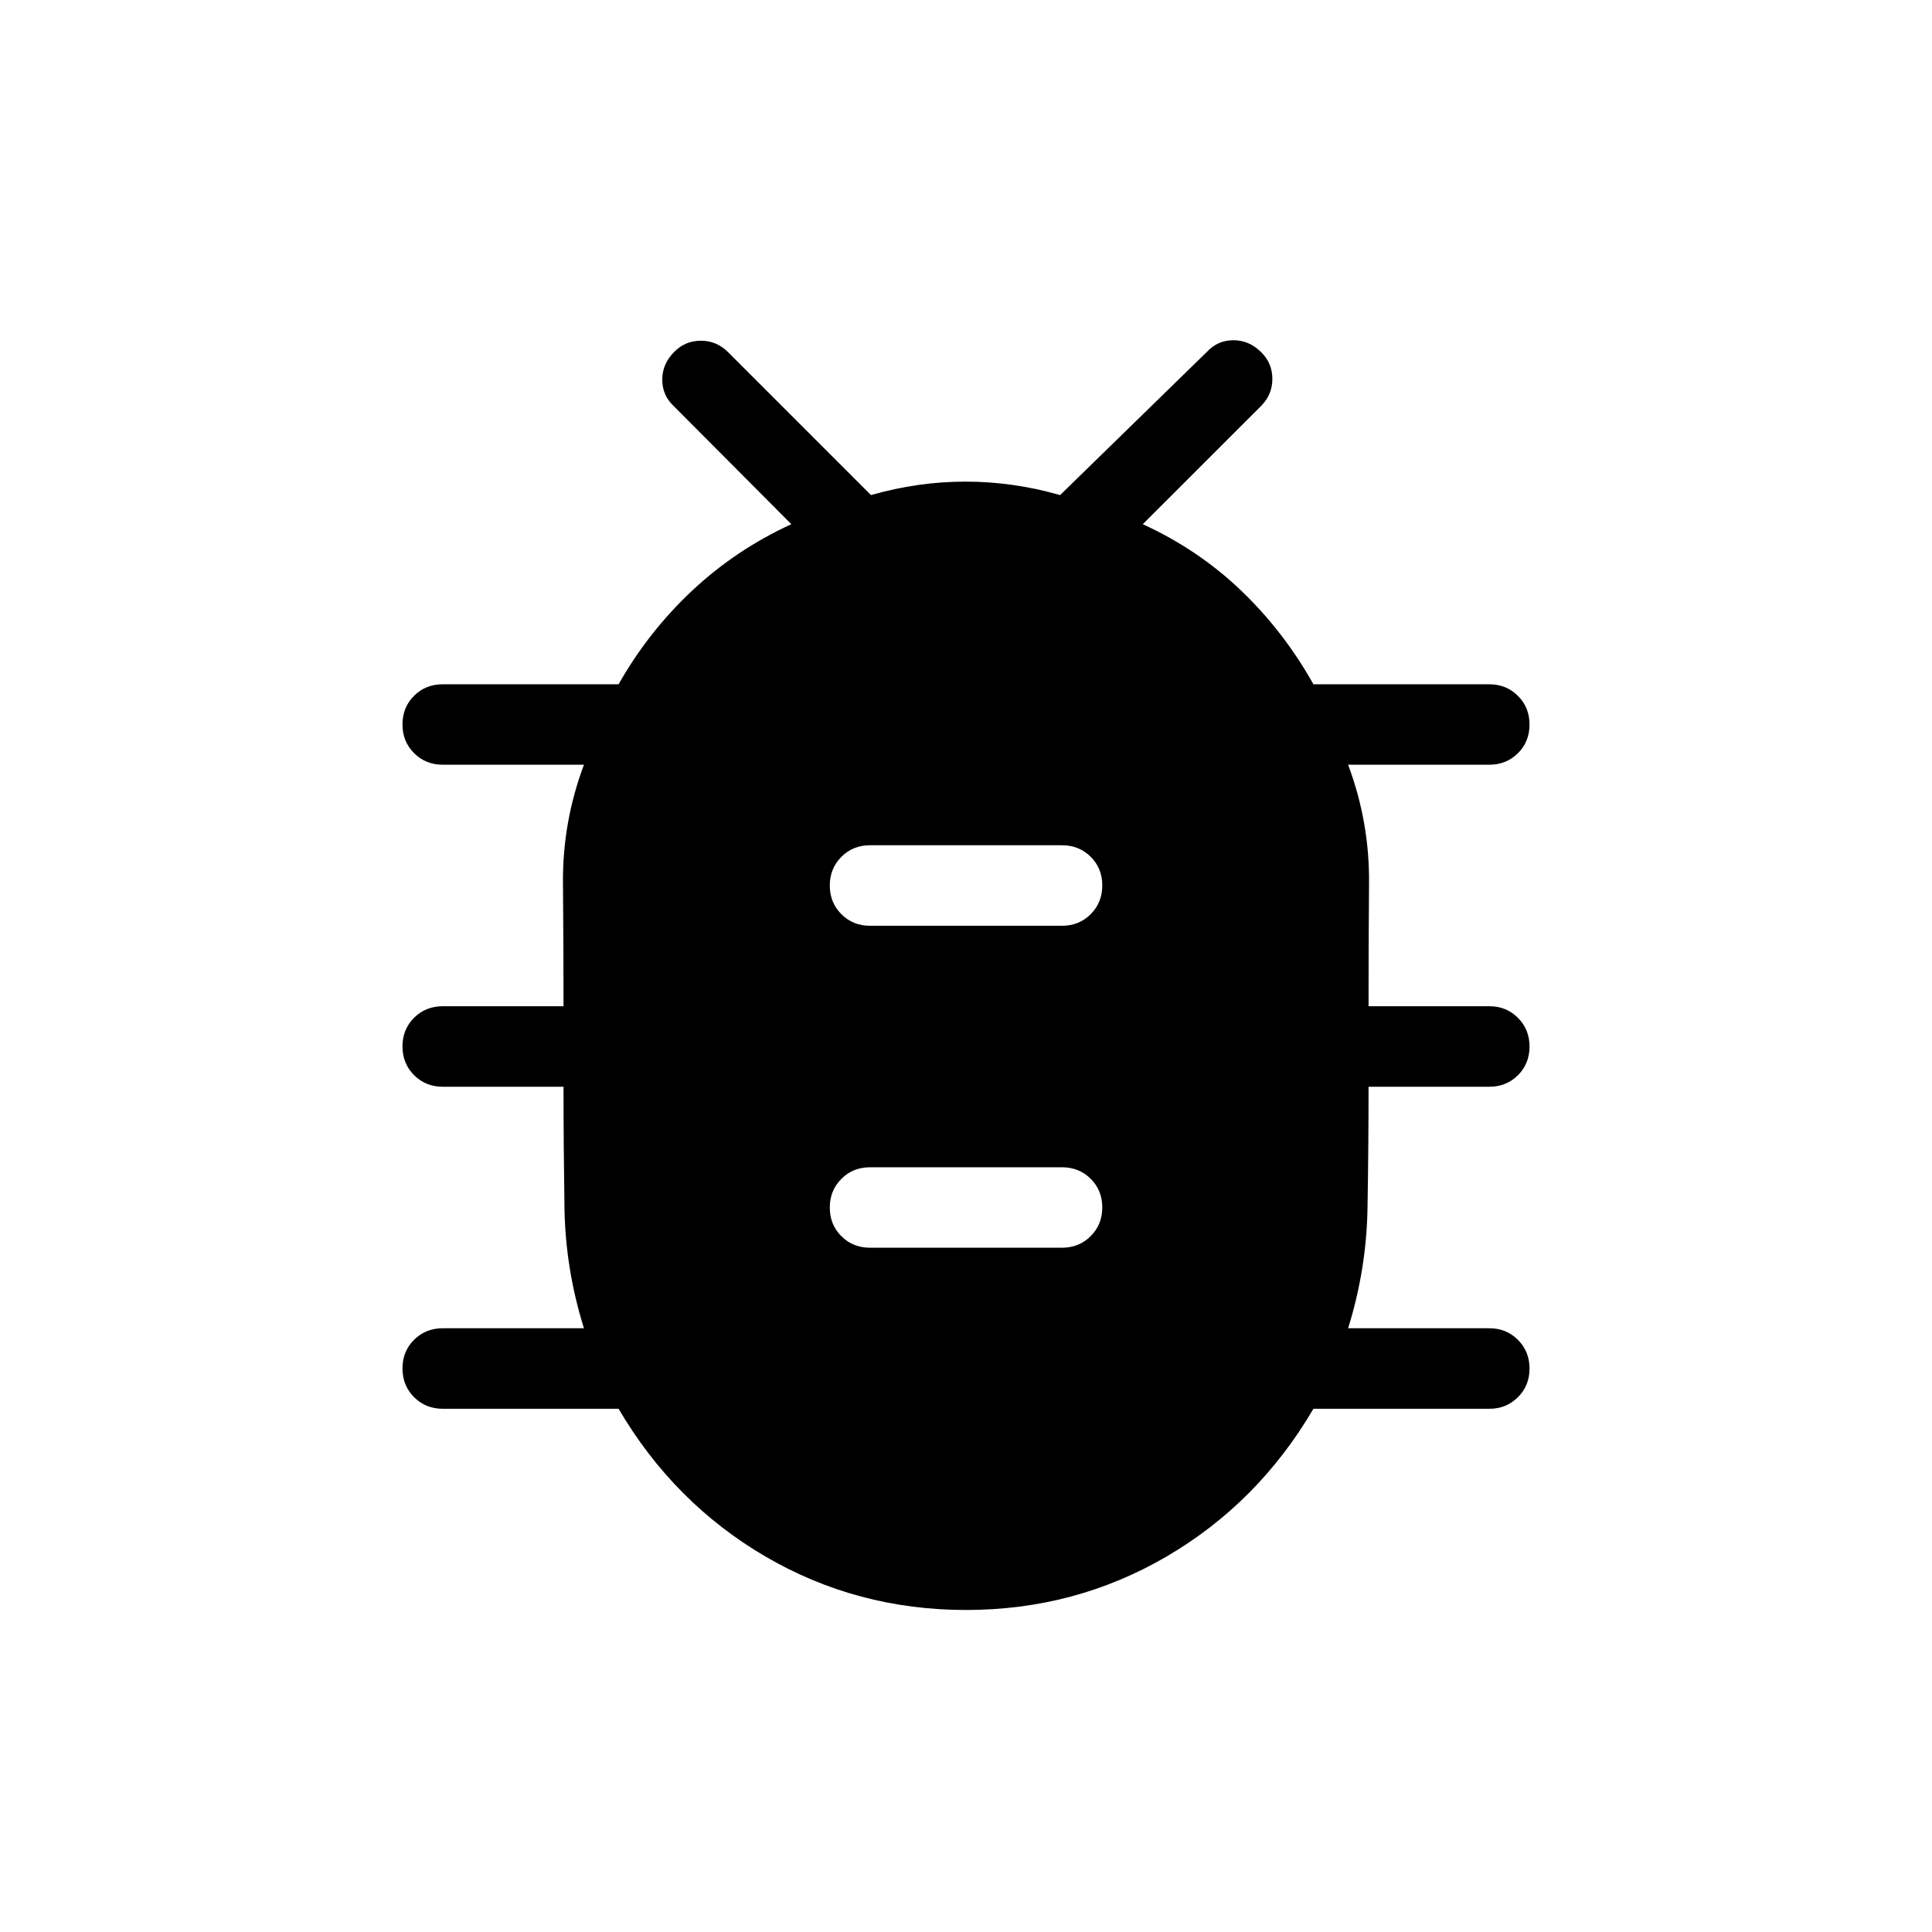
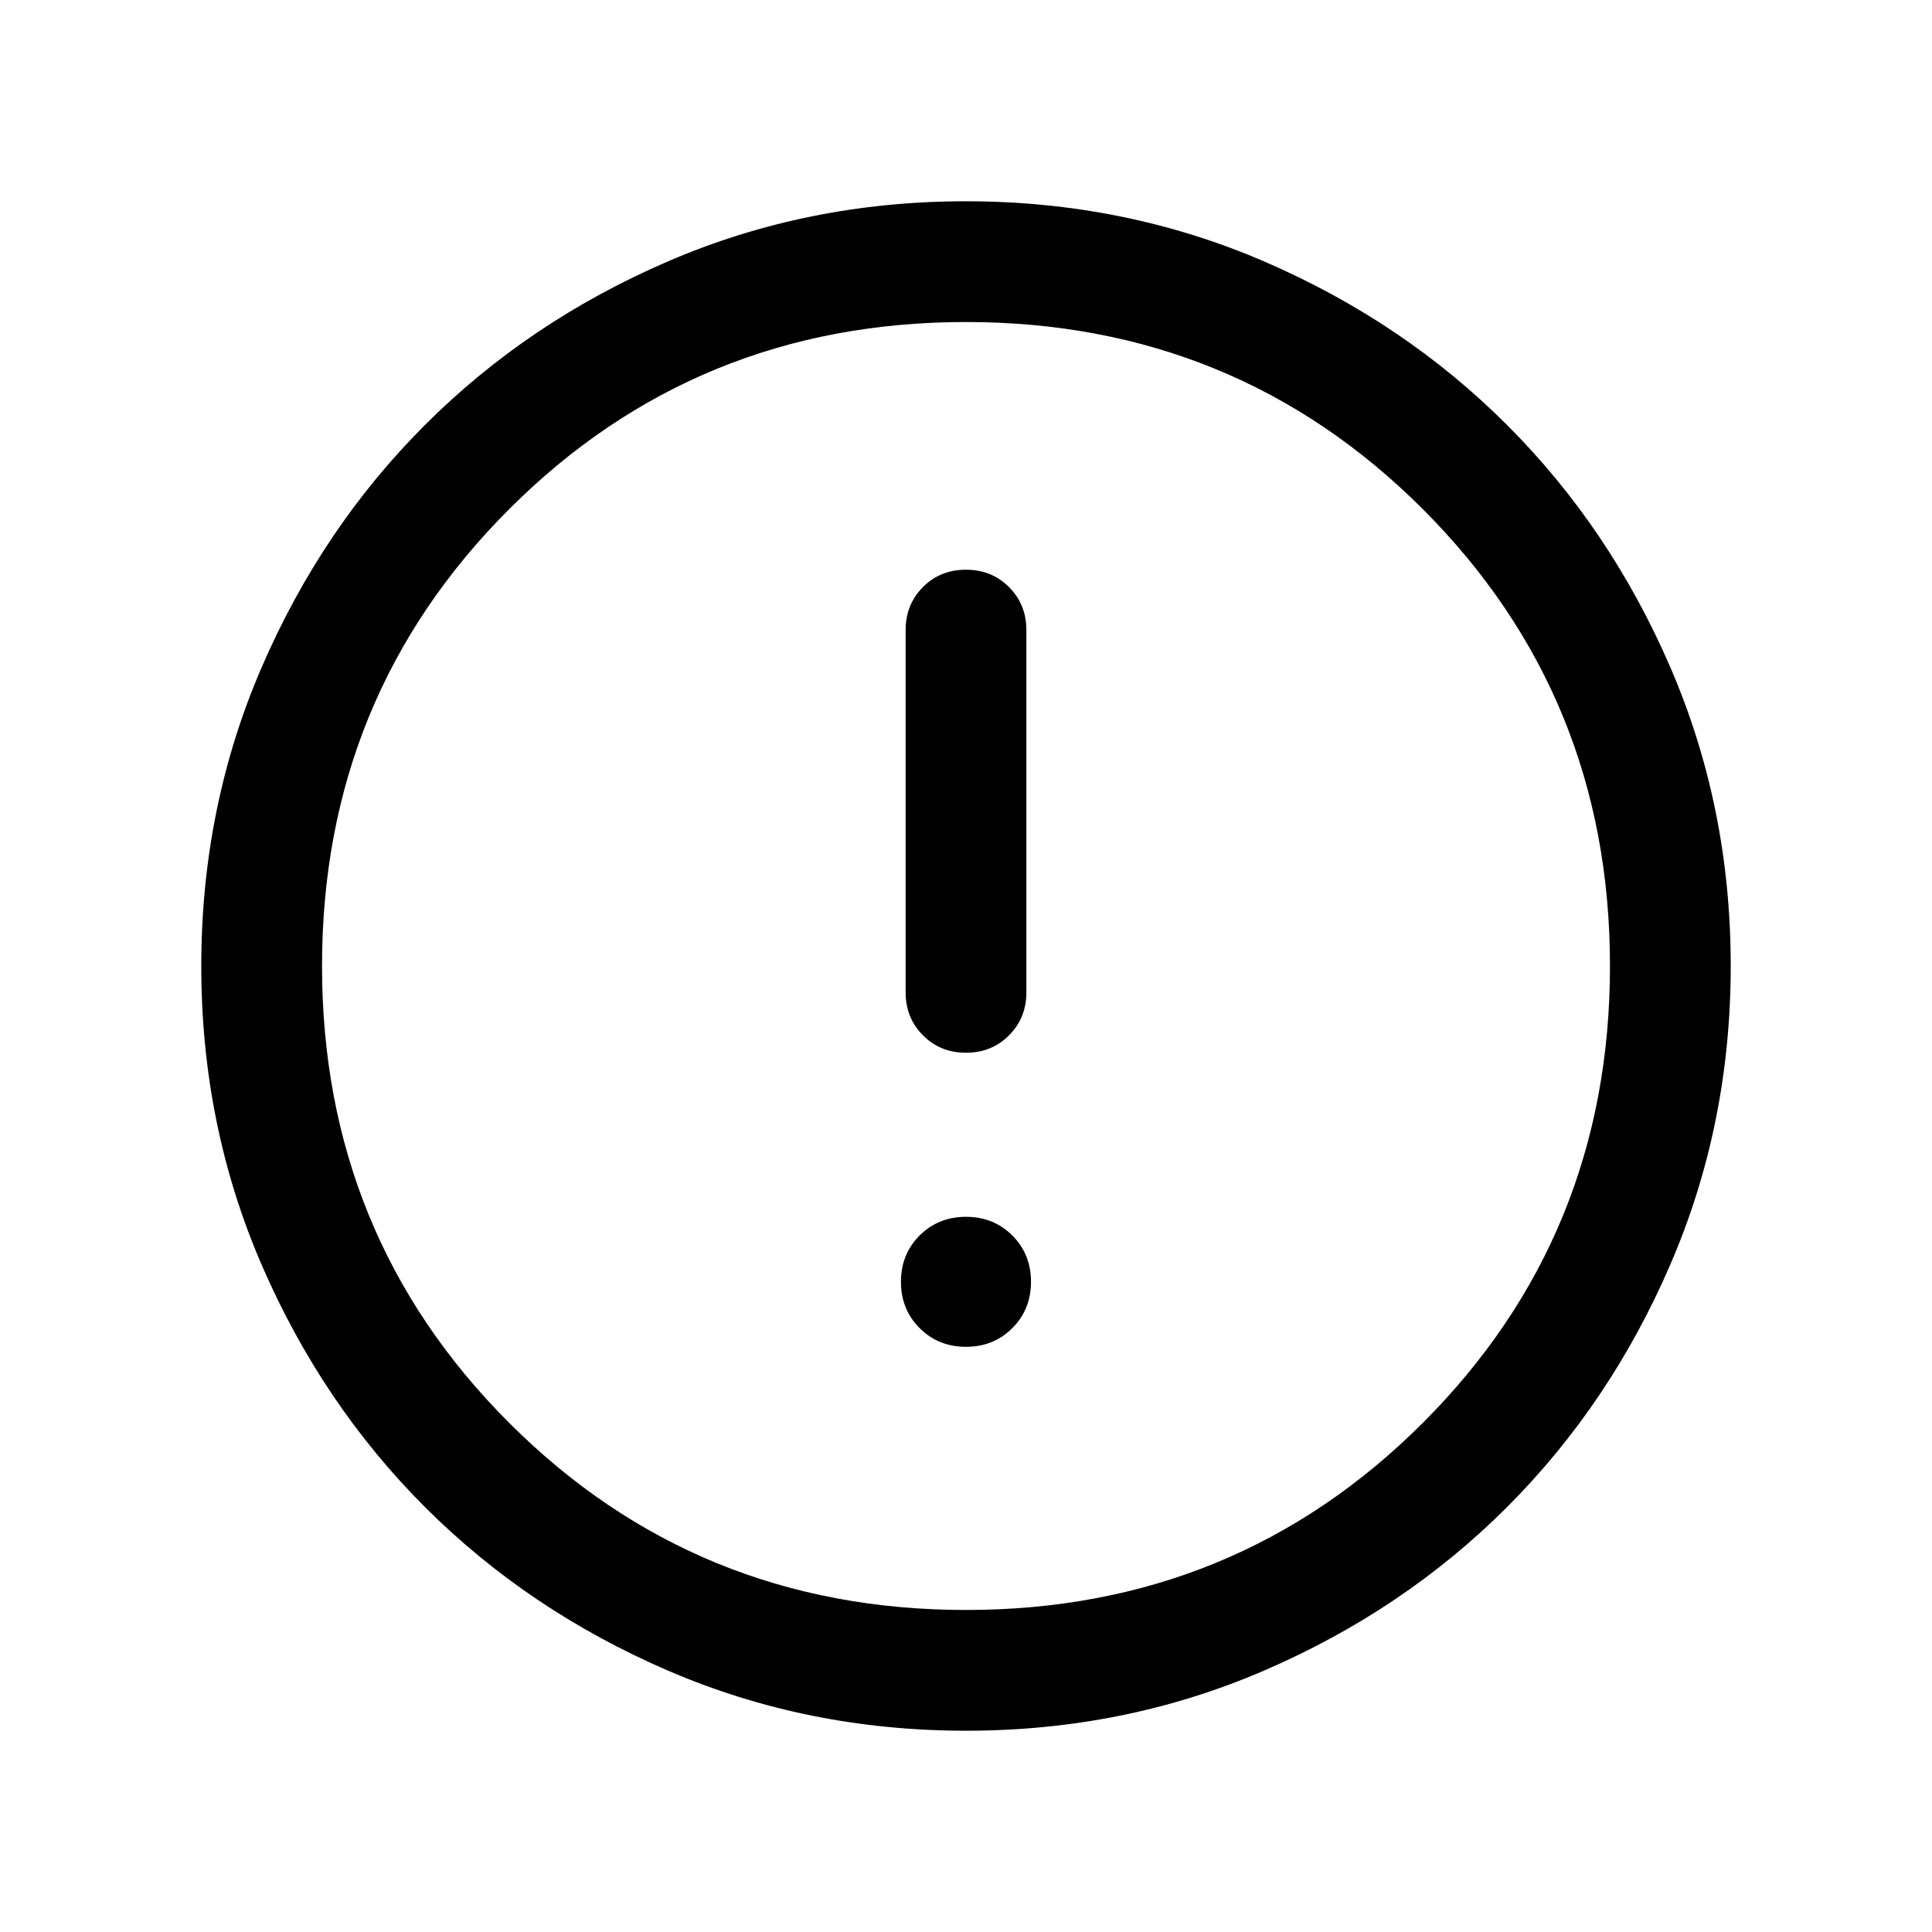
<svg xmlns="http://www.w3.org/2000/svg" width="28" height="28" viewBox="0 0 28 28" fill="none">
-   <path d="M14 23.333C12.946 23.333 11.976 23.074 11.091 22.557C10.207 22.039 9.498 21.326 8.965 20.417H6.417C6.252 20.417 6.113 20.361 6.001 20.249C5.889 20.137 5.833 19.998 5.833 19.832C5.833 19.667 5.889 19.528 6.001 19.417C6.113 19.306 6.252 19.25 6.417 19.25H8.463C8.285 18.681 8.191 18.103 8.181 17.515C8.172 16.927 8.167 16.338 8.167 15.75H6.417C6.252 15.75 6.113 15.694 6.001 15.582C5.889 15.47 5.833 15.331 5.833 15.166C5.833 15 5.889 14.862 6.001 14.75C6.113 14.639 6.252 14.583 6.417 14.583H8.167C8.167 13.985 8.164 13.39 8.159 12.8C8.154 12.209 8.255 11.637 8.463 11.083H6.417C6.252 11.083 6.113 11.027 6.001 10.915C5.889 10.803 5.833 10.665 5.833 10.499C5.833 10.334 5.889 10.195 6.001 10.084C6.113 9.972 6.252 9.917 6.417 9.917H8.965C9.253 9.409 9.607 8.958 10.03 8.561C10.453 8.165 10.932 7.843 11.469 7.597L9.762 5.883C9.653 5.781 9.598 5.654 9.598 5.501C9.598 5.349 9.656 5.214 9.773 5.098C9.879 4.991 10.008 4.938 10.159 4.938C10.31 4.938 10.44 4.993 10.55 5.102L12.623 7.175C13.077 7.045 13.534 6.98 13.993 6.98C14.453 6.98 14.909 7.045 15.364 7.175L17.496 5.095C17.598 4.986 17.725 4.931 17.877 4.931C18.03 4.931 18.164 4.99 18.28 5.106C18.387 5.212 18.44 5.341 18.44 5.492C18.44 5.643 18.386 5.773 18.277 5.883L16.562 7.597C17.099 7.843 17.574 8.164 17.986 8.558C18.398 8.952 18.748 9.405 19.035 9.917H21.584C21.749 9.917 21.887 9.973 21.999 10.085C22.111 10.197 22.167 10.335 22.167 10.501C22.167 10.666 22.111 10.805 21.999 10.916C21.887 11.027 21.749 11.083 21.584 11.083H19.538C19.745 11.637 19.847 12.21 19.841 12.803C19.836 13.397 19.834 13.99 19.834 14.583H21.584C21.749 14.583 21.887 14.639 21.999 14.751C22.111 14.863 22.167 15.002 22.167 15.167C22.167 15.333 22.111 15.471 21.999 15.583C21.887 15.694 21.749 15.75 21.584 15.75H19.834C19.834 16.333 19.829 16.92 19.819 17.511C19.809 18.102 19.715 18.681 19.538 19.25H21.584C21.749 19.25 21.887 19.306 21.999 19.418C22.111 19.53 22.167 19.669 22.167 19.834C22.167 20 22.111 20.138 21.999 20.249C21.887 20.361 21.749 20.417 21.584 20.417H19.035C18.502 21.326 17.794 22.039 16.909 22.557C16.024 23.074 15.055 23.333 14 23.333ZM12.609 18.083H15.391C15.556 18.083 15.695 18.027 15.807 17.915C15.919 17.803 15.975 17.665 15.975 17.499C15.975 17.334 15.919 17.195 15.807 17.084C15.695 16.972 15.556 16.917 15.391 16.917H12.609C12.444 16.917 12.305 16.973 12.194 17.085C12.082 17.197 12.026 17.335 12.026 17.501C12.026 17.666 12.082 17.805 12.194 17.916C12.305 18.027 12.444 18.083 12.609 18.083ZM12.609 13.417H15.391C15.556 13.417 15.695 13.361 15.807 13.249C15.919 13.137 15.975 12.998 15.975 12.832C15.975 12.667 15.919 12.528 15.807 12.417C15.695 12.306 15.556 12.25 15.391 12.25H12.609C12.444 12.25 12.305 12.306 12.194 12.418C12.082 12.53 12.026 12.669 12.026 12.834C12.026 13 12.082 13.138 12.194 13.249C12.305 13.361 12.444 13.417 12.609 13.417Z" fill="black" />
+   <path d="M14 19.519C14.267 19.519 14.491 19.429 14.671 19.248C14.852 19.068 14.942 18.844 14.942 18.577C14.942 18.31 14.852 18.086 14.671 17.905C14.491 17.725 14.267 17.635 14 17.635C13.733 17.635 13.509 17.725 13.328 17.905C13.148 18.086 13.057 18.31 13.057 18.577C13.057 18.844 13.148 19.068 13.328 19.248C13.509 19.429 13.733 19.519 14 19.519ZM14 15.257C14.248 15.257 14.456 15.173 14.623 15.005C14.791 14.837 14.875 14.63 14.875 14.382V9.132C14.875 8.884 14.791 8.676 14.623 8.508C14.455 8.34 14.248 8.257 13.999 8.257C13.751 8.257 13.544 8.34 13.376 8.508C13.209 8.676 13.125 8.884 13.125 9.132V14.382C13.125 14.63 13.209 14.837 13.377 15.005C13.544 15.173 13.752 15.257 14 15.257ZM14.002 25.083C12.469 25.083 11.028 24.793 9.679 24.211C8.33 23.629 7.157 22.839 6.159 21.842C5.162 20.845 4.372 19.672 3.789 18.324C3.207 16.976 2.917 15.535 2.917 14.002C2.917 12.469 3.207 11.028 3.789 9.679C4.371 8.33 5.16 7.157 6.158 6.16C7.155 5.162 8.328 4.372 9.676 3.79C11.024 3.208 12.465 2.917 13.998 2.917C15.531 2.917 16.972 3.208 18.321 3.789C19.669 4.371 20.843 5.161 21.84 6.158C22.838 7.155 23.628 8.328 24.21 9.676C24.792 11.025 25.083 12.465 25.083 13.998C25.083 15.531 24.792 16.972 24.21 18.321C23.629 19.67 22.839 20.843 21.842 21.841C20.845 22.838 19.672 23.628 18.323 24.21C16.975 24.792 15.535 25.083 14.002 25.083ZM14 23.333C16.605 23.333 18.812 22.429 20.621 20.621C22.429 18.813 23.333 16.606 23.333 14C23.333 11.395 22.429 9.188 20.621 7.379C18.812 5.571 16.605 4.667 14 4.667C11.394 4.667 9.187 5.571 7.379 7.379C5.571 9.188 4.667 11.395 4.667 14C4.667 16.606 5.571 18.813 7.379 20.621C9.187 22.429 11.394 23.333 14 23.333Z" fill="black" />
</svg>
